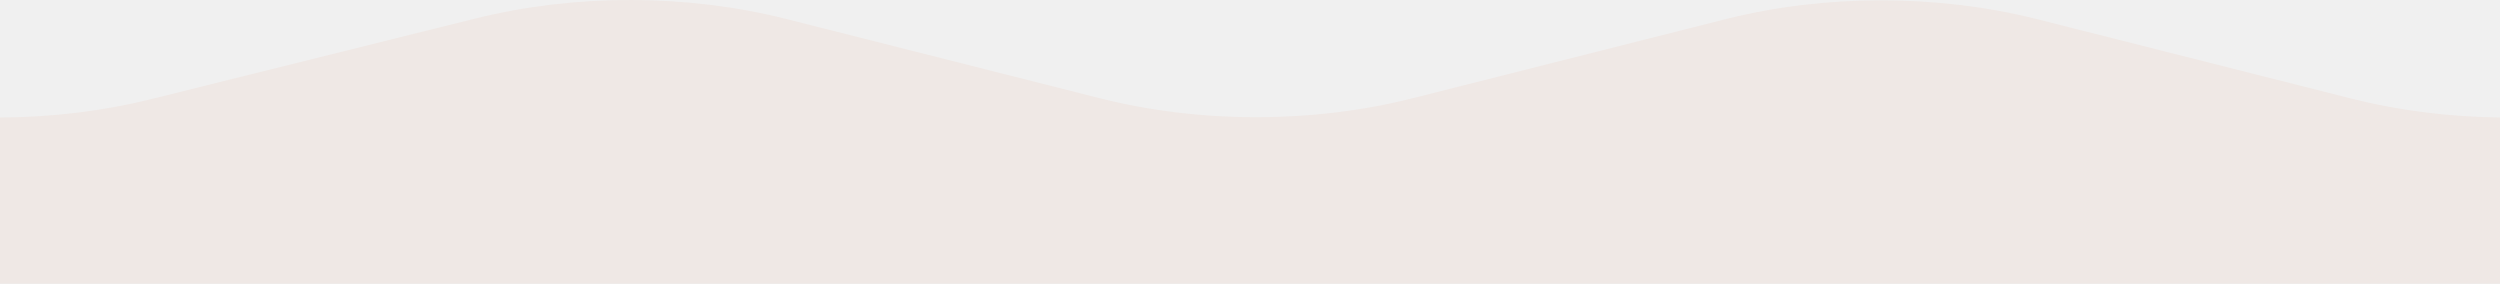
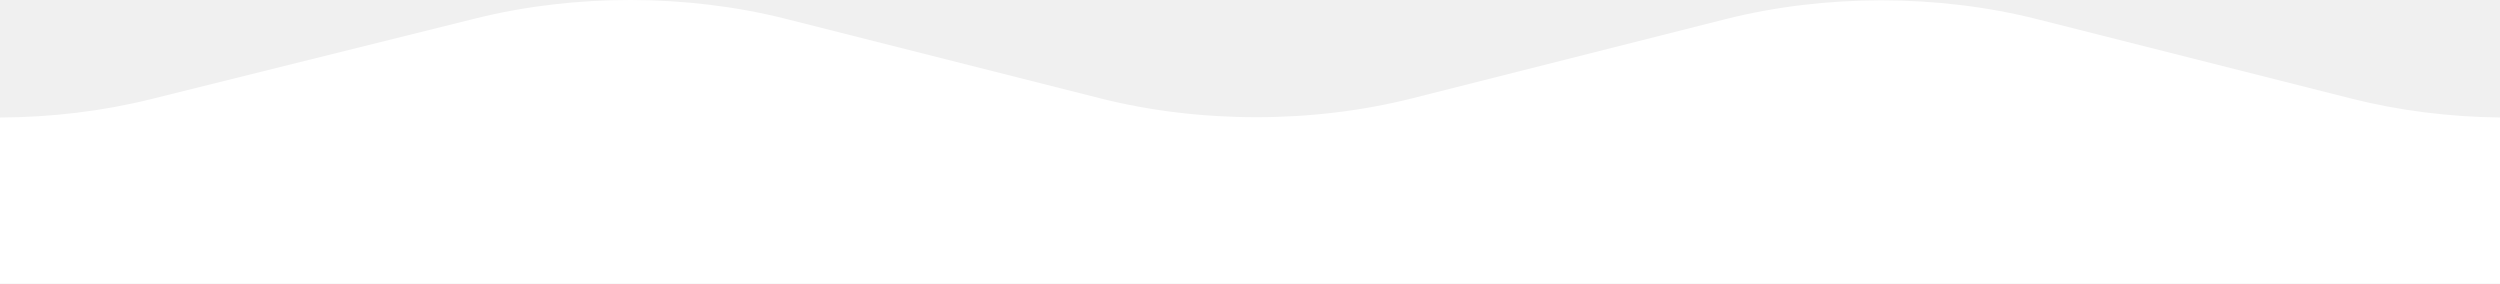
<svg xmlns="http://www.w3.org/2000/svg" width="202.751" height="23" viewBox="0 0 202.751 23" preserveAspectRatio="none">
-   <path d="M38.587 1.492C46.651 -0.512 55.712 -0.497 63.757 1.536L89.206 7.969C97.312 10.018 106.447 10.018 114.554 7.969L139.899 1.563C148.006 -0.486 157.14 -0.486 165.246 1.563L190.696 7.995C194.555 8.971 198.647 9.482 202.751 9.529V23H0V9.531C4.164 9.513 8.325 9.016 12.249 8.04L38.587 1.492Z" fill="#efe8e5" />
+   <path d="M38.587 1.492C46.651 -0.512 55.712 -0.497 63.757 1.536L89.206 7.969C97.312 10.018 106.447 10.018 114.554 7.969L139.899 1.563C148.006 -0.486 157.14 -0.486 165.246 1.563L190.696 7.995C194.555 8.971 198.647 9.482 202.751 9.529V23H0V9.531C4.164 9.513 8.325 9.016 12.249 8.04L38.587 1.492Z" fill="#ffffff" />
</svg>
